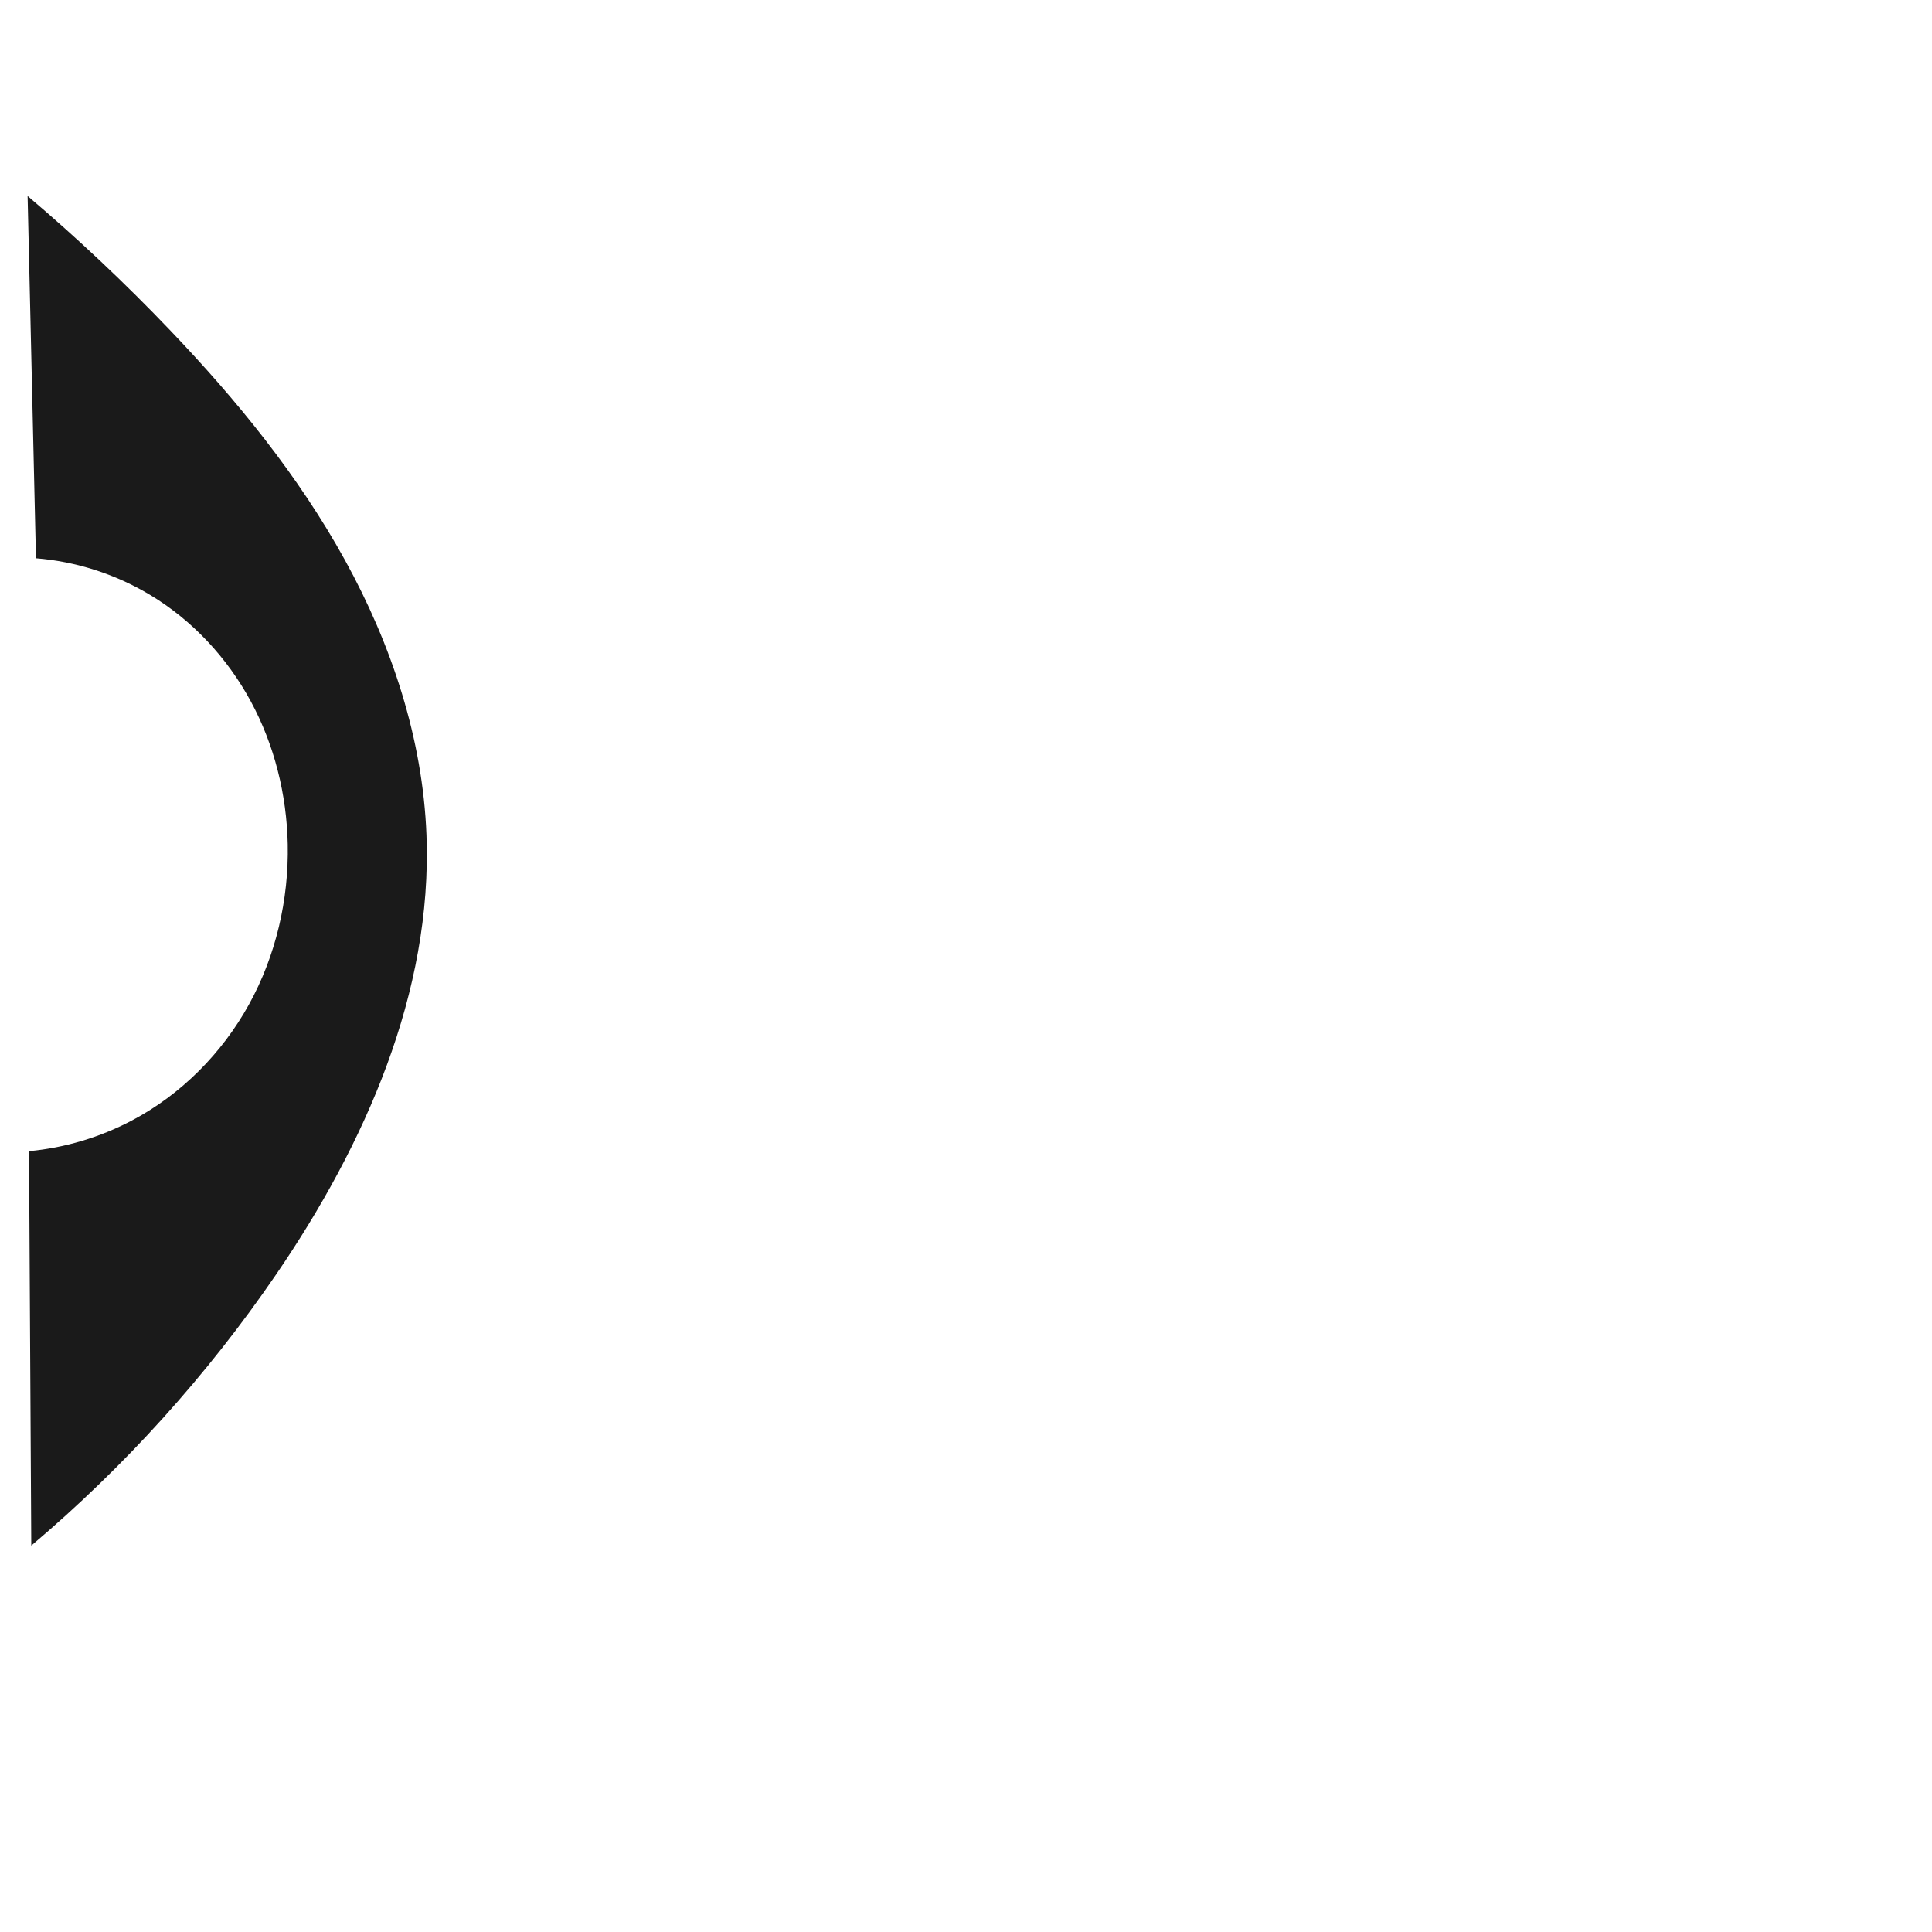
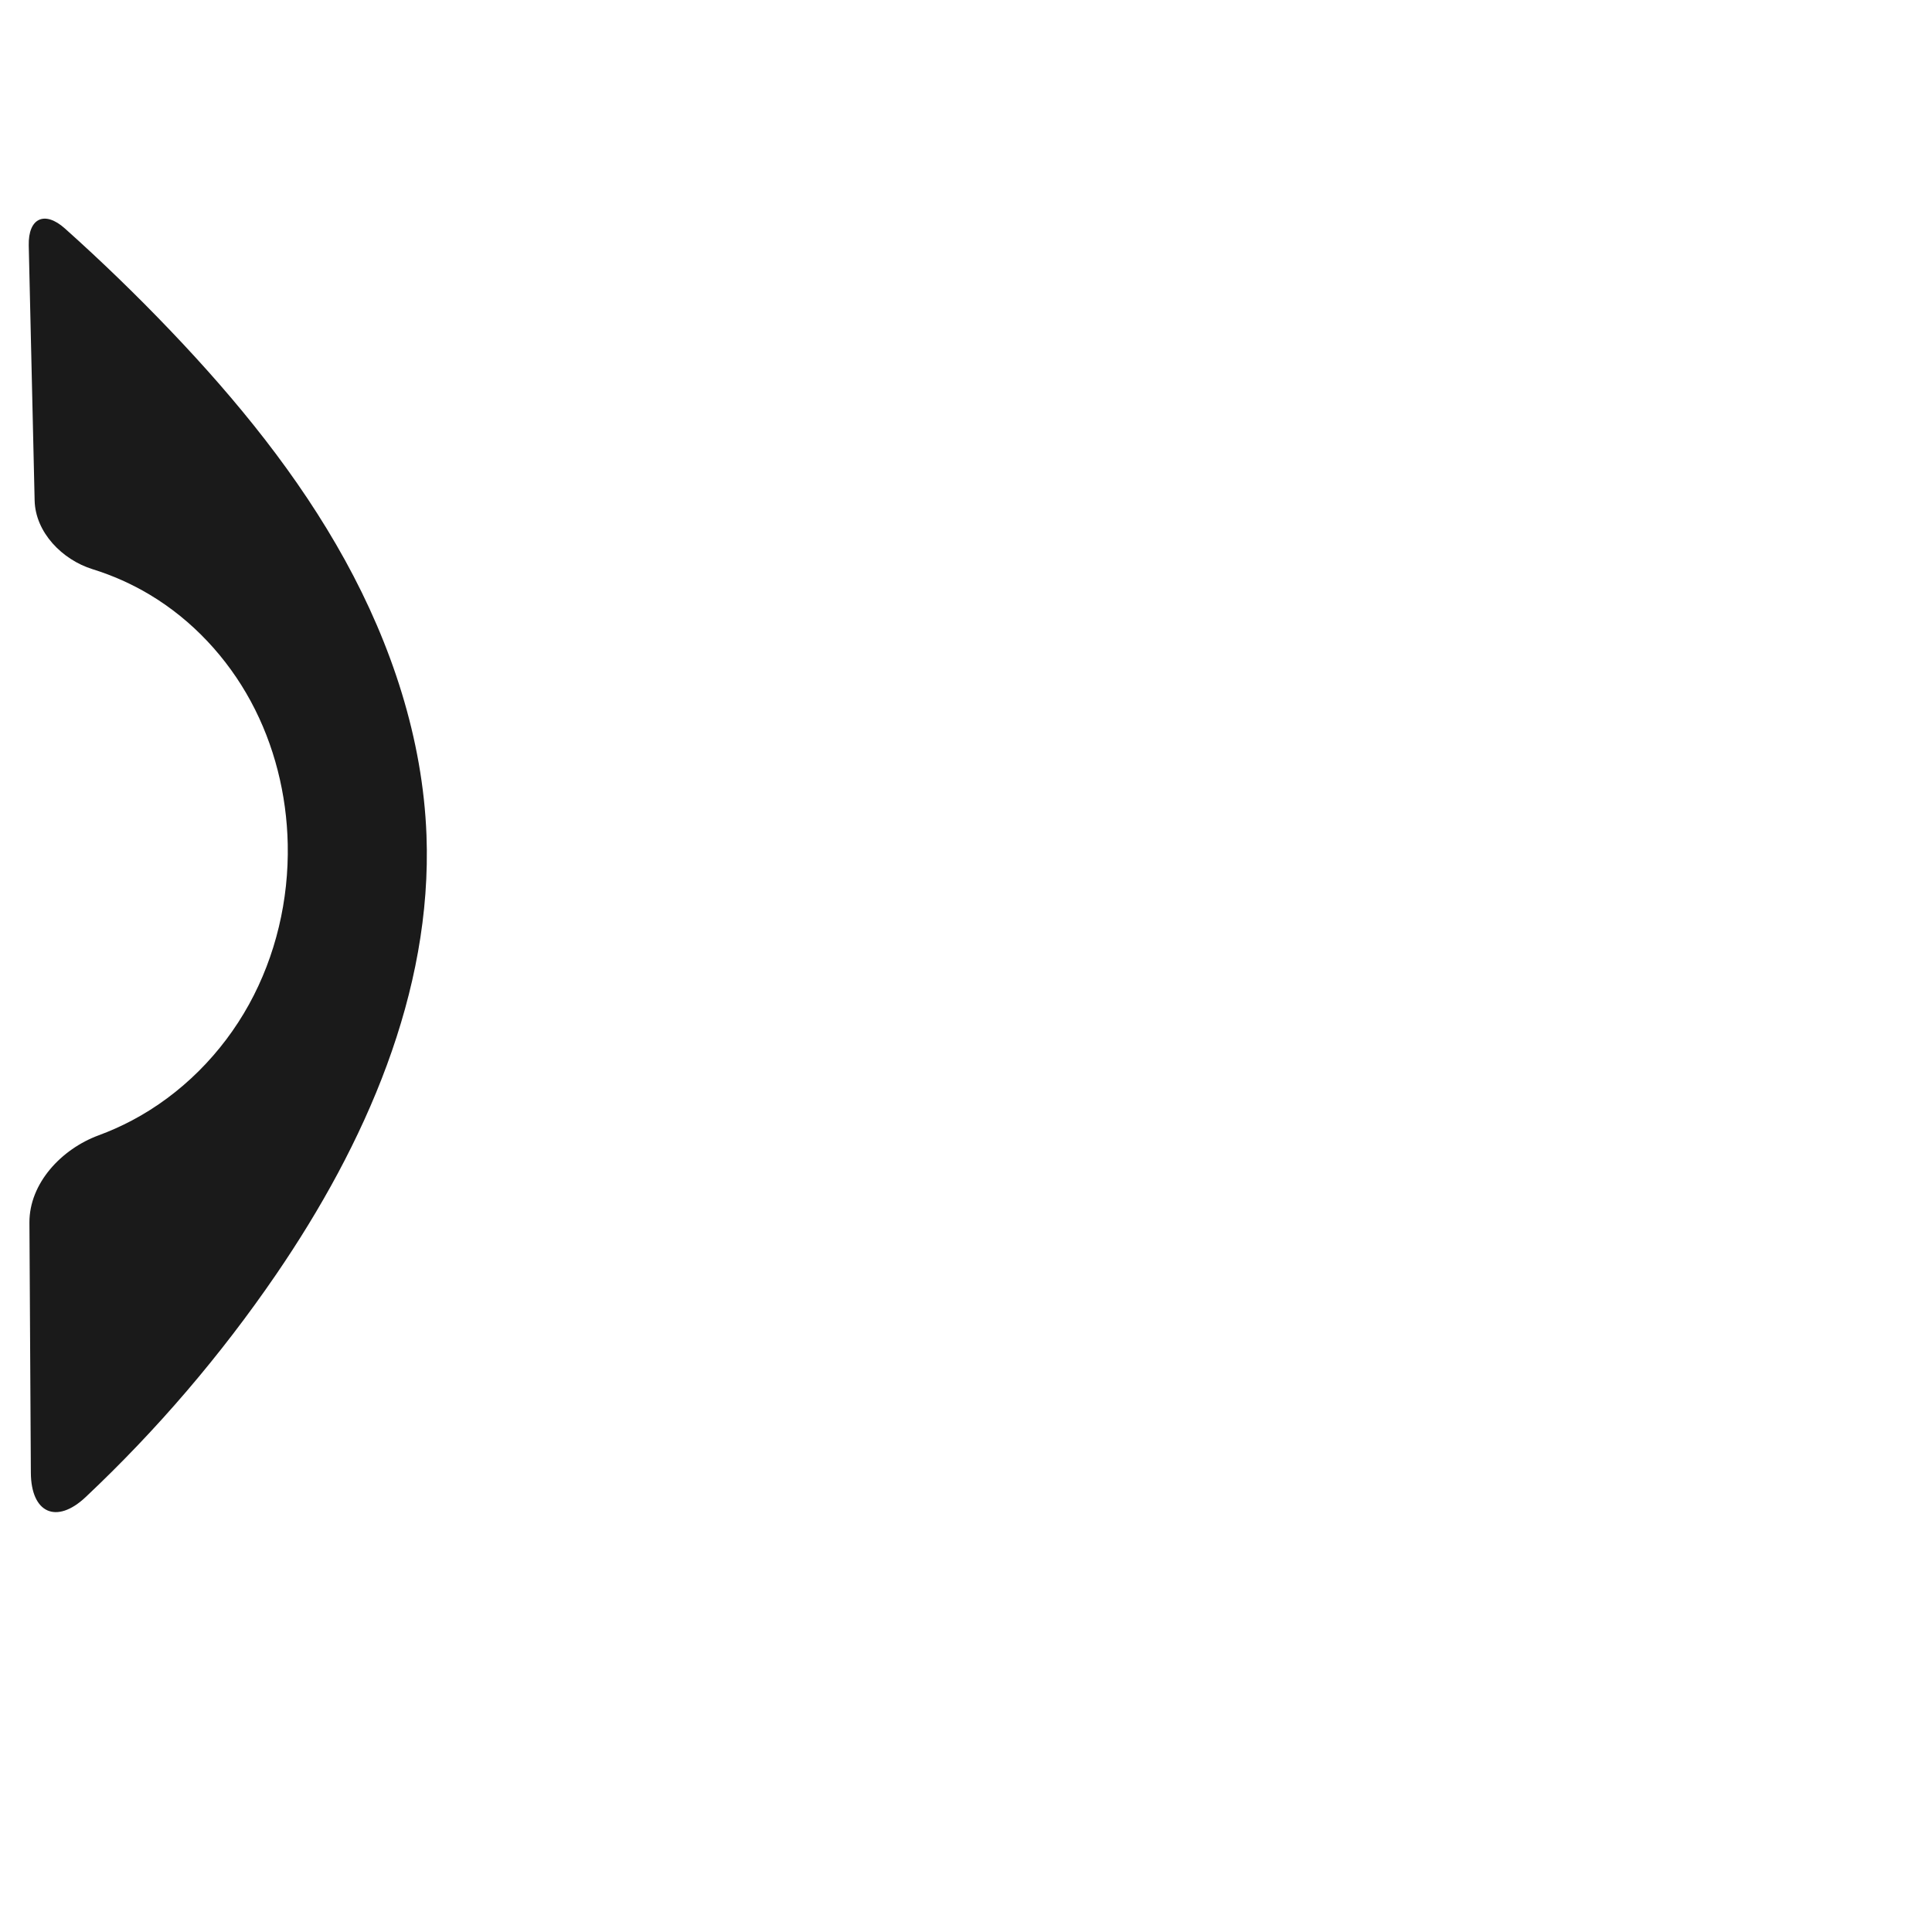
<svg xmlns="http://www.w3.org/2000/svg" xml:space="preserve" width="1000" height="1000" version="1.1" style="clip-rule:evenodd;fill-rule:evenodd;image-rendering:optimizeQuality;shape-rendering:geometricPrecision;text-rendering:geometricPrecision" viewBox="0 0 1000 1000" id="svg10">
  <defs id="defs4">
    <style type="text/css" id="style2">
   
    .fil0 {fill:#EF7F1A;fill-rule:nonzero}
   
  </style>
  </defs>
-   <path style="display:inline;fill:#1a1a1a;stroke:none;stroke-width:2.043px;stroke-linecap:butt;stroke-linejoin:miter;stroke-opacity:1" d="M 15.019,595.846 16.186,800 C 64.486,759.177 107.251,711.816 142.949,659.614 188.962,592.33 223.861,513.651 220.747,432.198 218.842,382.356 202.68,333.715 178.619,290.024 154.558,246.333 122.759,207.316 88.321,171.234 64.896,146.691 40.172,123.387 14.287,101.452 l 4.329,187.502 c 20.708,1.668 41.011,8.165 58.841,18.827 22.04,13.18 40.151,32.659 52.365,55.249 12.213,22.59 18.576,48.213 19.109,73.888 0.599,28.797 -6.16,57.811 -20.084,83.026 -13.924,25.214 -35.054,46.514 -60.513,59.985 -16.499,8.73 -34.73,14.173 -53.314,15.916 z" id="use1031" />
+   <path style="display:inline;fill:#1a1a1a;stroke:none;stroke-width:2.043px;stroke-linecap:butt;stroke-linejoin:miter;stroke-opacity:1" d="m 15.231,632.871 0.739,129.418 c 0.119,20.827 13.189,26.883 28.35,12.606 36.888,-34.737 70.027,-73.455 98.629,-115.28 46.012,-67.284 80.912,-145.963 77.798,-227.416 C 218.842,382.356 202.68,333.715 178.619,290.024 154.558,246.333 122.759,207.316 88.321,171.234 70.79,152.866 52.531,135.191 33.602,118.266 23.059,108.839 14.551,112.915 14.878,127.054 l 3.047,131.977 c 0.382,16.526 14.261,30.708 30.018,35.594 10.312,3.198 20.247,7.614 29.514,13.156 22.04,13.18 40.151,32.659 52.365,55.249 12.213,22.59 18.576,48.213 19.109,73.888 0.599,28.797 -6.16,57.811 -20.084,83.026 -13.924,25.214 -35.054,46.514 -60.513,59.985 -5.59,2.958 -11.379,5.538 -17.312,7.725 -19.133,7.052 -35.907,24.767 -35.791,45.216 z" id="use1031" />
</svg>
